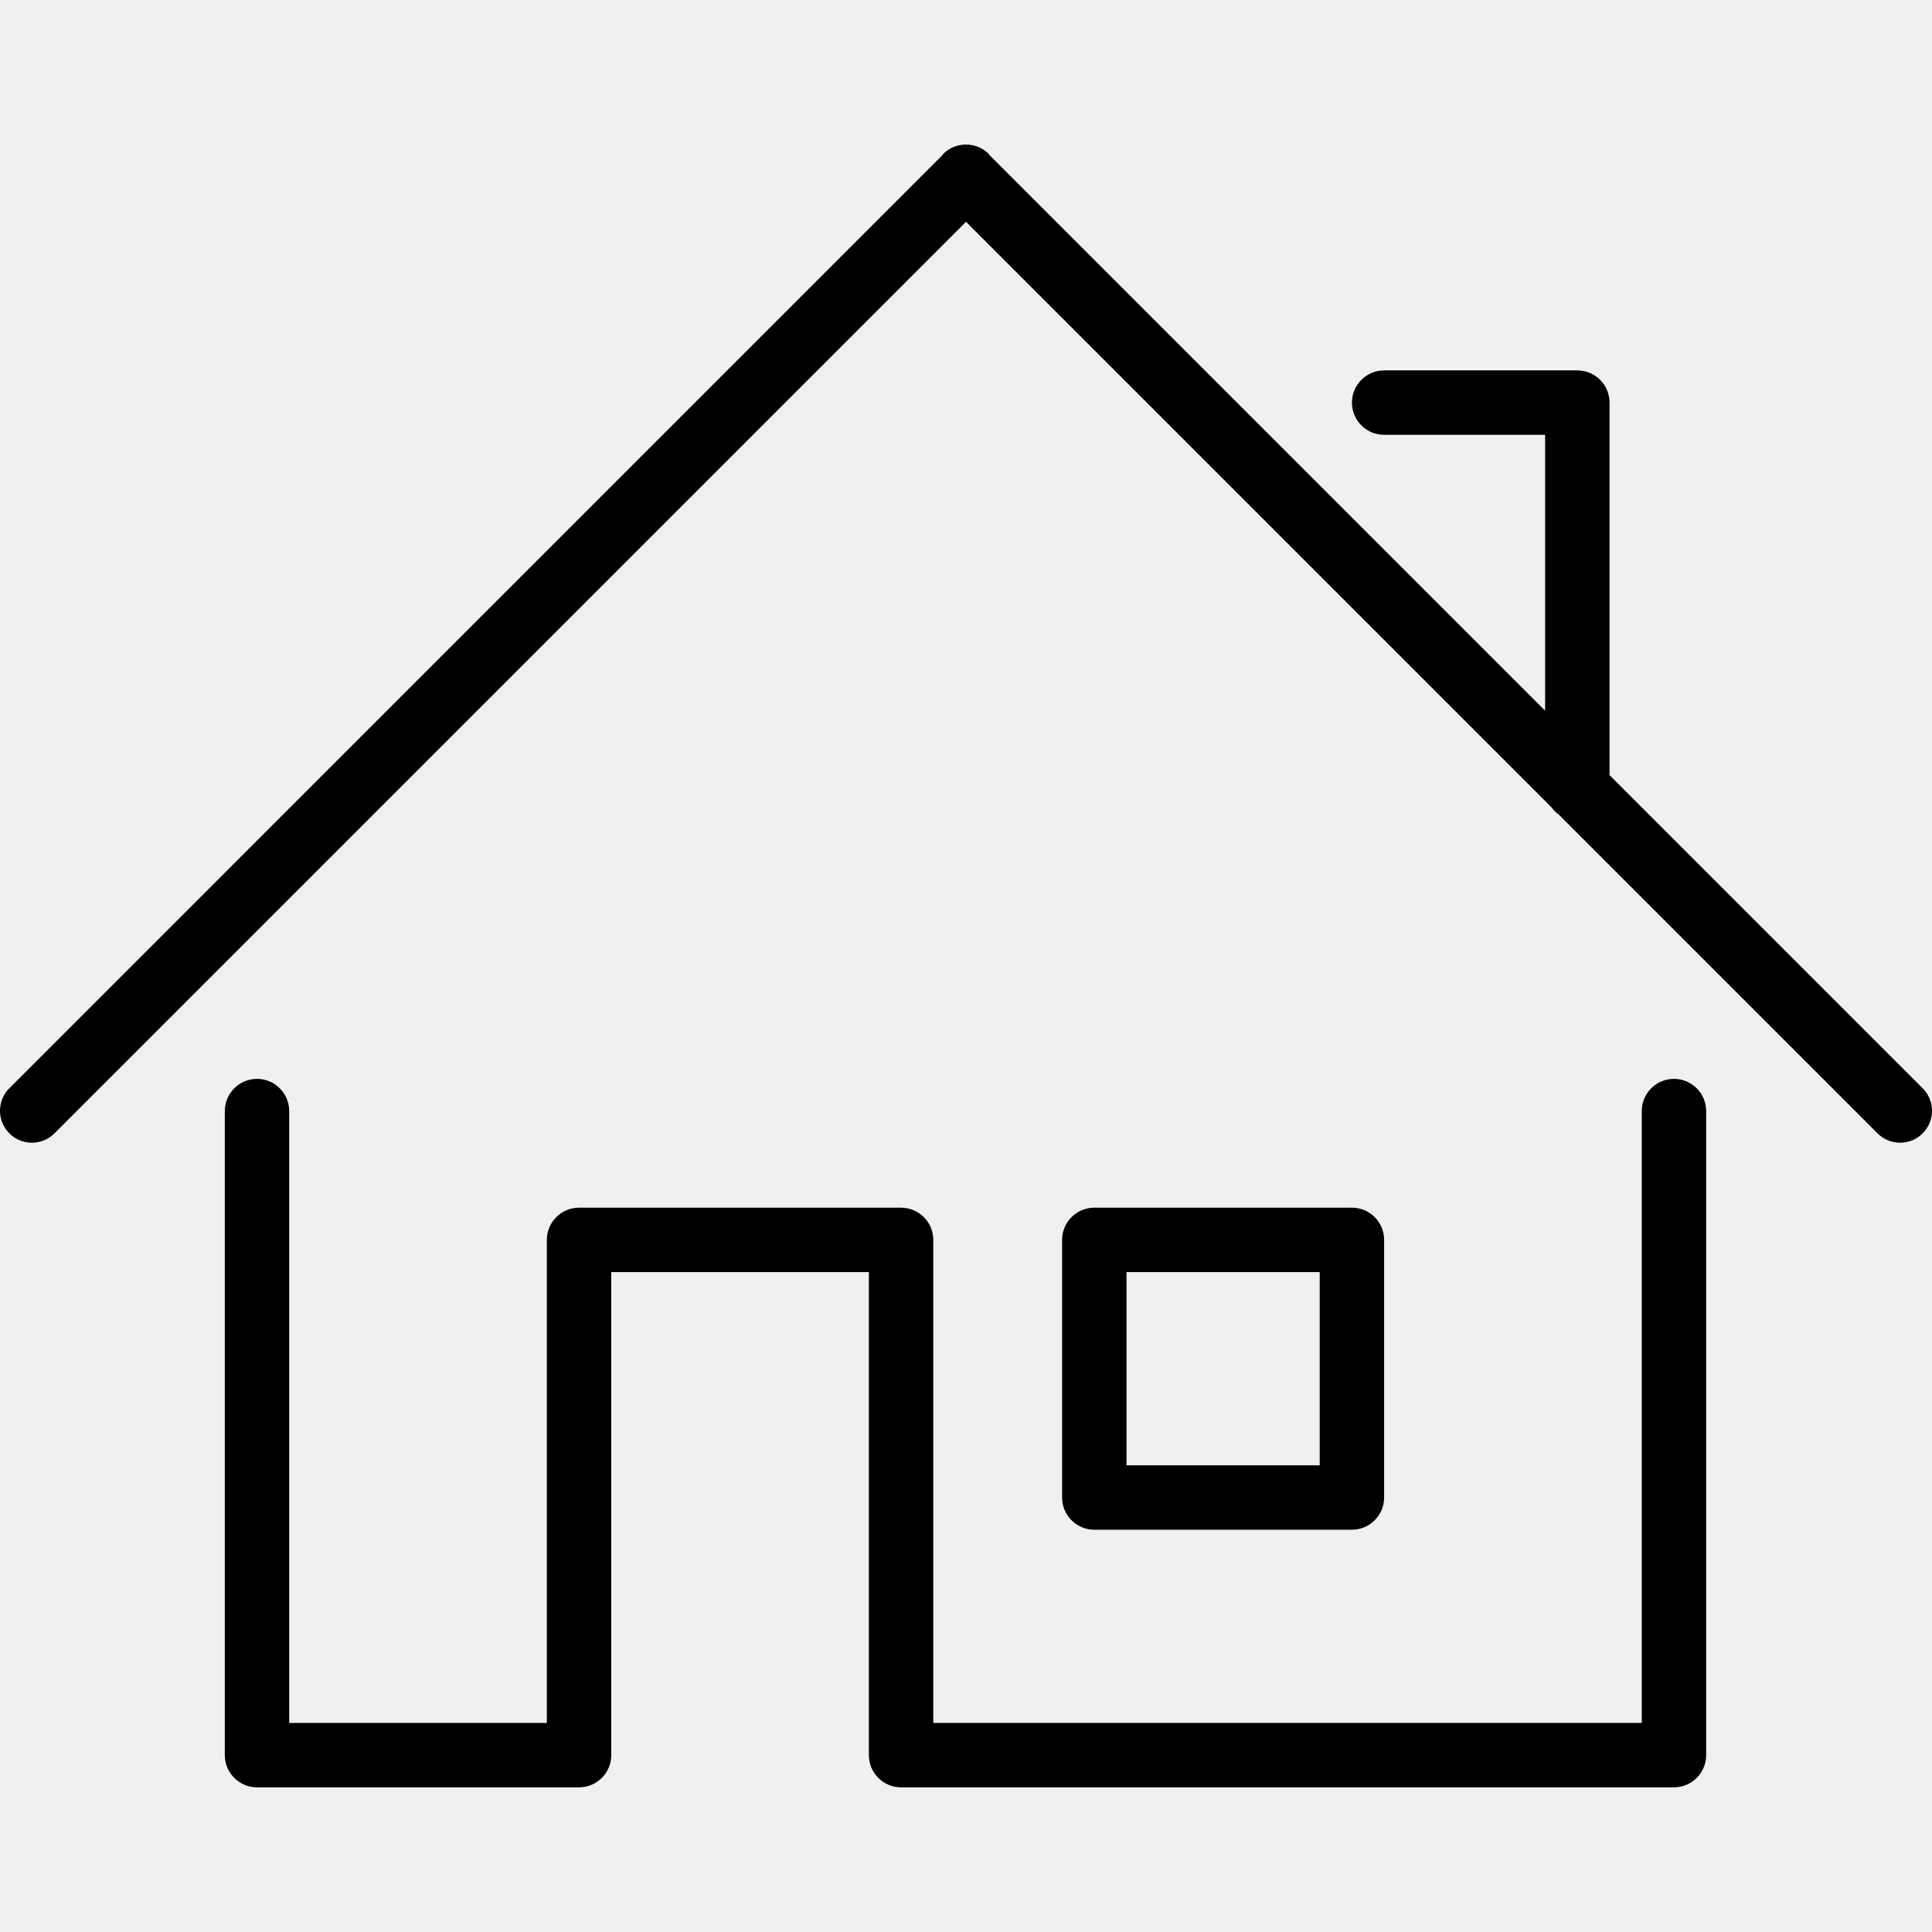
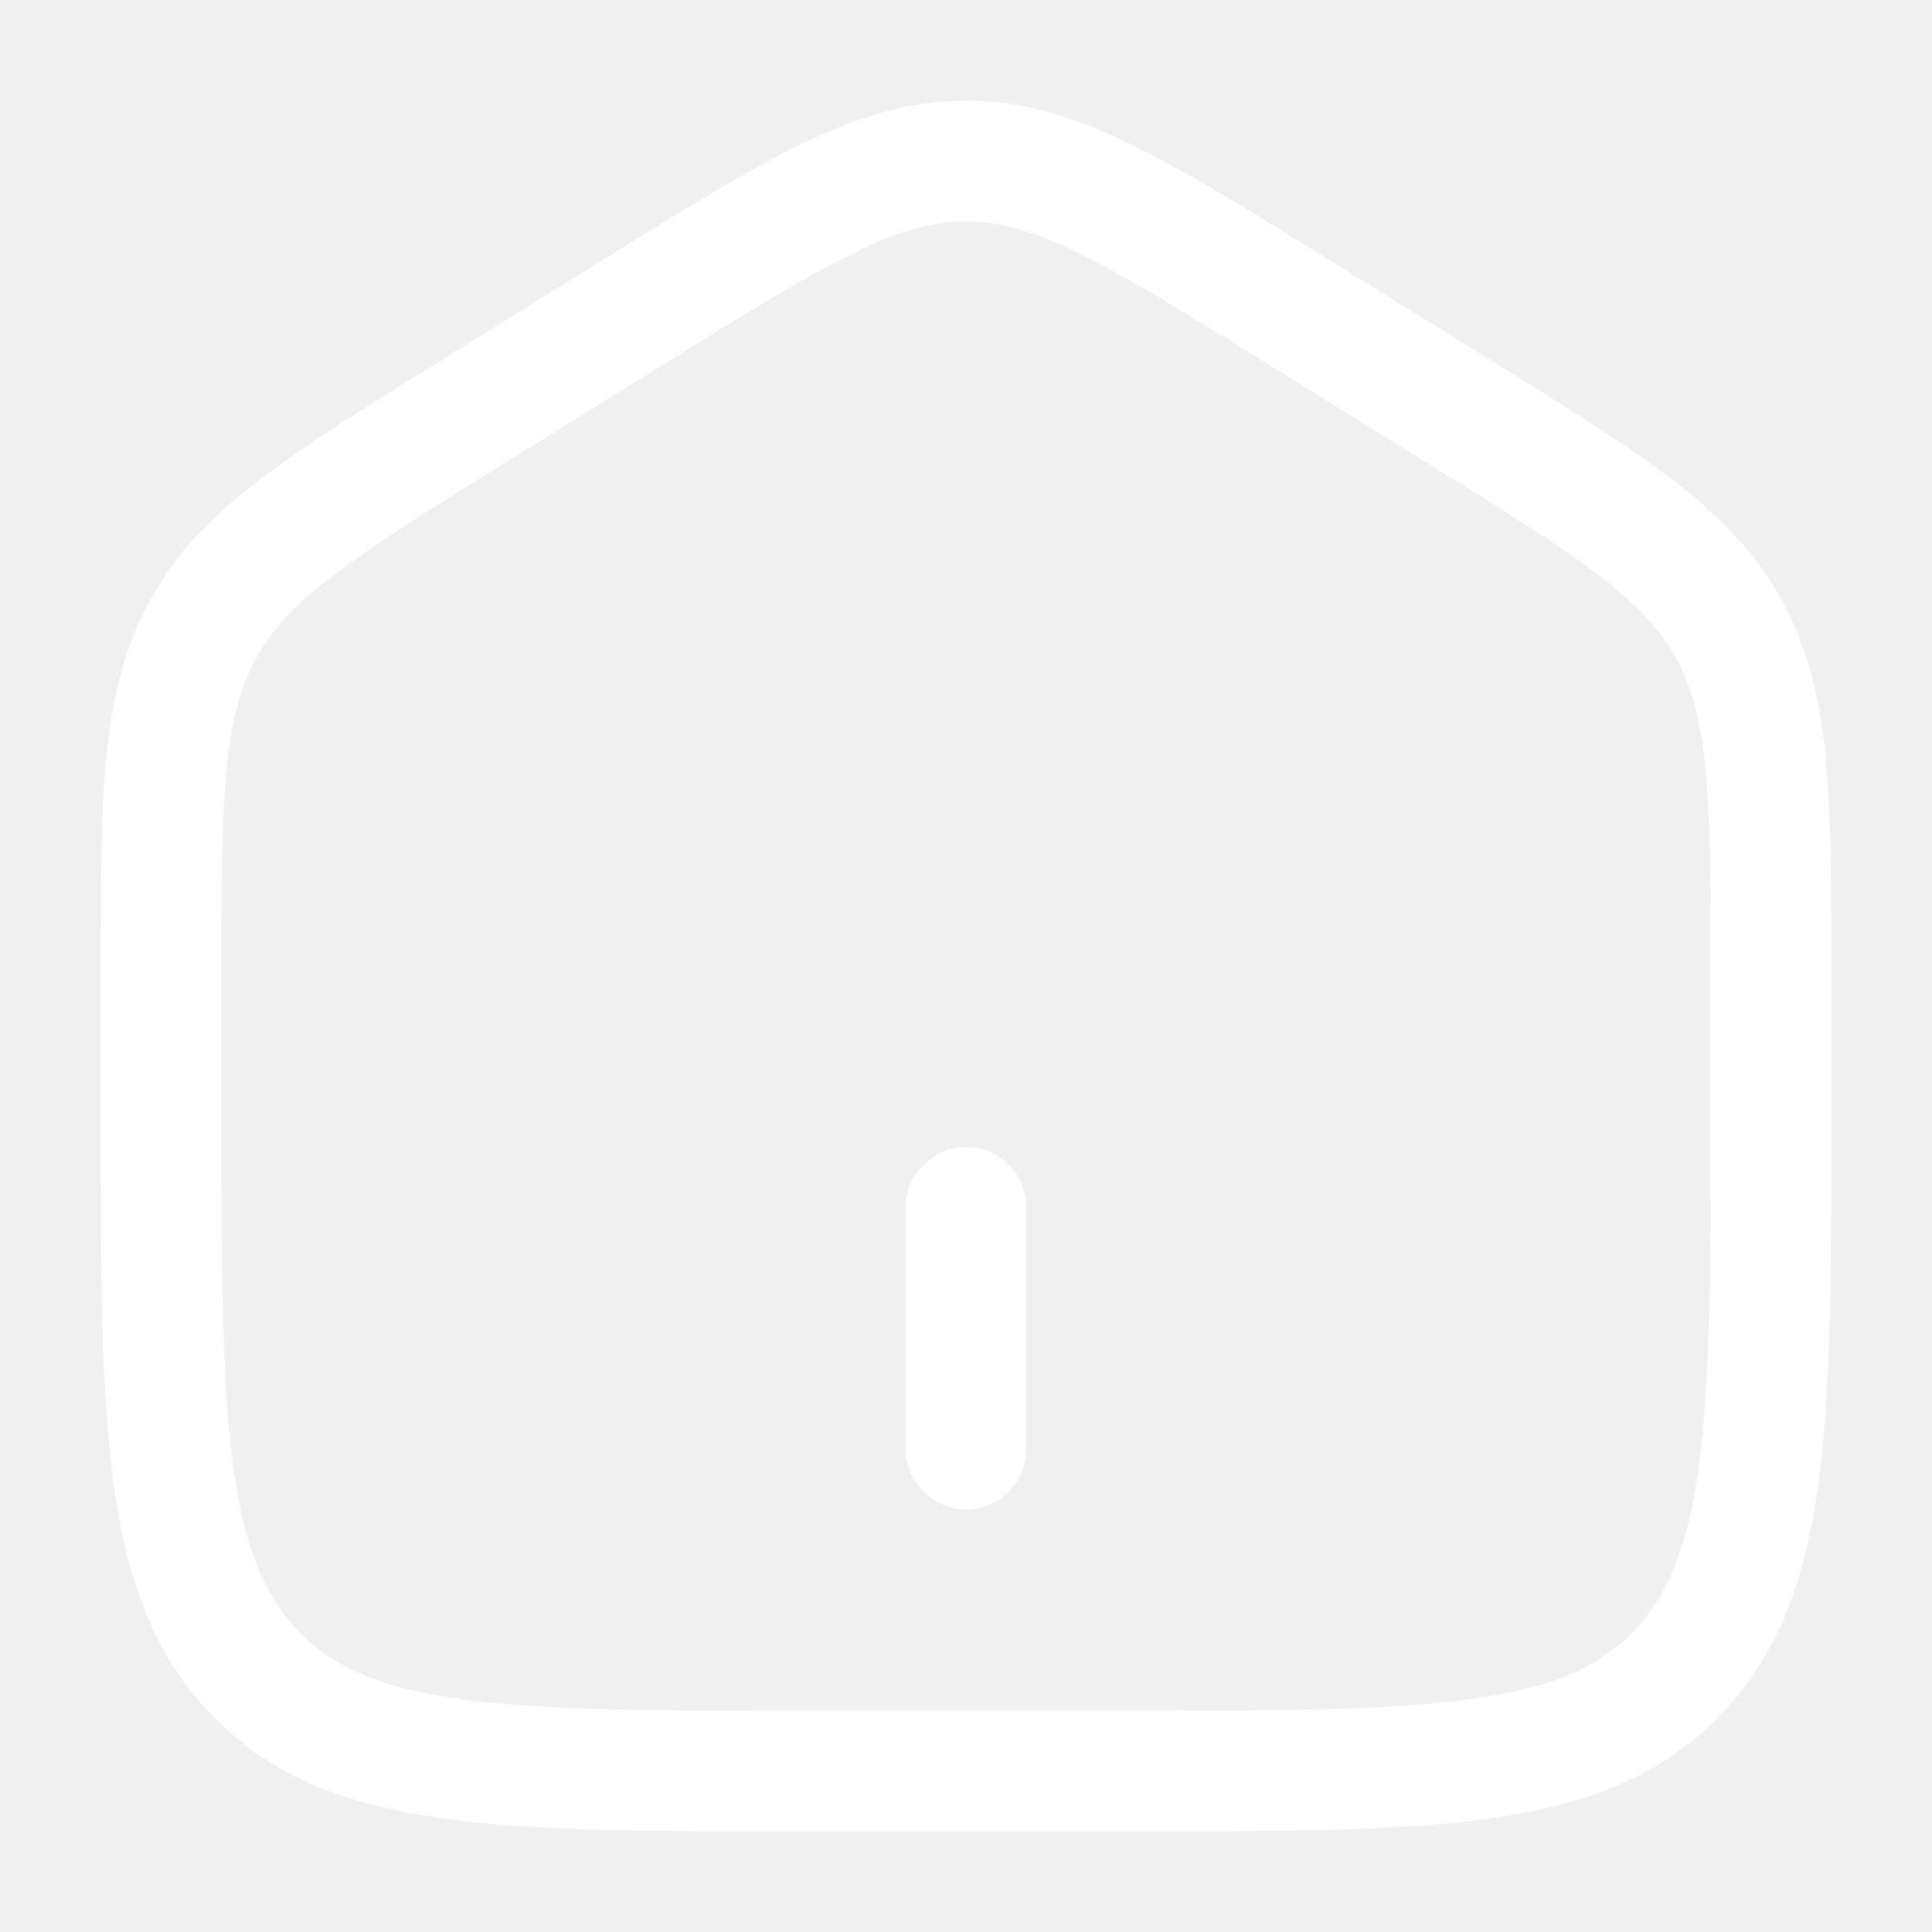
- <svg xmlns="http://www.w3.org/2000/svg" version="1.1" viewBox="0 0 59.994 59.994" enable-background="new 0 0 59.994 59.994">
-   <g>
-     <g>
-       <path d="m51.981,33.502c-0.552,0-1,0.448-1,1v19h-22v-15c0-0.552-0.448-1-1-1h-10c-0.552,0-1,0.448-1,1v15h-8v-19c0-0.552-0.448-1-1-1-0.552,0-1,0.448-1,1v20c0,0.552 0.448,1 1,1h10c0.552,0 1-0.448 1-1v-15h8v15c0,0.552 0.448,1 1,1h24c0.552,0 1-0.448 1-1v-20c0-0.552-0.447-1-1-1zm7.723,.291l-9.723-9.723v-11.568c0-0.552-0.448-1-1-1h-6c-0.552,0-1,0.448-1,1 0,0.552 0.448,1 1,1h5v8.568l-17.25-17.25c-0.011-0.012-0.015-0.029-0.027-0.041-0.195-0.195-0.451-0.291-0.707-0.289-0.256-0.002-0.512,0.094-0.707,0.289-0.012,0.012-0.016,0.028-0.027,0.041l-28.973,28.973c-0.387,0.387-0.387,1.014 8.32667e-16,1.401 0.387,0.387 1.014,0.387 1.401,0l28.306-28.306 18.186,18.186c0.064,0.089 0.138,0.164 0.227,0.227l9.893,9.893c0.387,0.387 1.014,0.387 1.401,0 0.387-0.387 0.387-1.014 0-1.401z" />
-     </g>
-   </g>
-   <g>
-     <g>
-       <path d="m41.981,37.502h-8c-0.552,0-1,0.448-1,1v8c0,0.552 0.448,1 1,1h8c0.552,0 1-0.448 1-1v-8c0-0.552-0.447-1-1-1zm-1,8h-6v-6h6v6z" />
-     </g>
-   </g>
+ <svg xmlns="http://www.w3.org/2000/svg" viewBox="0 0 24 24" width="1em" height="1em">
+   <path fill="white" d="M11.25 18a.75.75 0 0 0 1.5 0v-3a.75.75 0 0 0-1.5 0z" />
+   <path fill="white" fill-rule="evenodd" d="M12 1.25c-.708 0-1.351.203-2.05.542c-.674.328-1.454.812-2.427 1.416L5.456 4.491c-.92.572-1.659 1.03-2.227 1.465c-.589.45-1.041.91-1.368 1.507c-.326.595-.472 1.229-.543 1.978c-.068.725-.068 1.613-.068 2.726v1.613c0 1.904 0 3.407.153 4.582c.156 1.205.486 2.178 1.23 2.947c.747.773 1.697 1.119 2.875 1.282c1.14.159 2.598.159 4.434.159h4.116c1.836 0 3.294 0 4.434-.159c1.177-.163 2.128-.509 2.876-1.282c.743-.769 1.073-1.742 1.23-2.947c.152-1.175.152-2.678.152-4.582v-1.613c0-1.113 0-2-.068-2.726c-.07-.75-.217-1.383-.543-1.978c-.327-.597-.78-1.056-1.368-1.507c-.568-.436-1.306-.893-2.227-1.465l-2.067-1.283c-.973-.604-1.753-1.088-2.428-1.416c-.697-.34-1.34-.542-2.049-.542M8.28 4.504c1.015-.63 1.73-1.072 2.327-1.363c.581-.283.993-.391 1.393-.391s.812.108 1.393.391c.598.29 1.312.733 2.327 1.363l2 1.241c.961.597 1.636 1.016 2.14 1.402c.489.375.77.684.963 1.036c.193.353.306.766.365 1.398c.061.648.062 1.465.062 2.623v1.521c0 1.97-.002 3.376-.14 4.443c-.136 1.048-.393 1.656-.82 2.099c-.425.439-1.003.7-2.004.839c-1.026.142-2.379.144-4.286.144h-4c-1.908 0-3.26-.002-4.286-.144c-1.001-.14-1.579-.4-2.003-.84c-.428-.442-.685-1.05-.82-2.098c-.14-1.067-.141-2.472-.141-4.443v-1.521c0-1.158 0-1.975.062-2.623c.059-.632.172-1.045.365-1.398c.193-.352.474-.661.964-1.036c.503-.386 1.178-.805 2.139-1.402z" clip-rule="evenodd" />
</svg>
